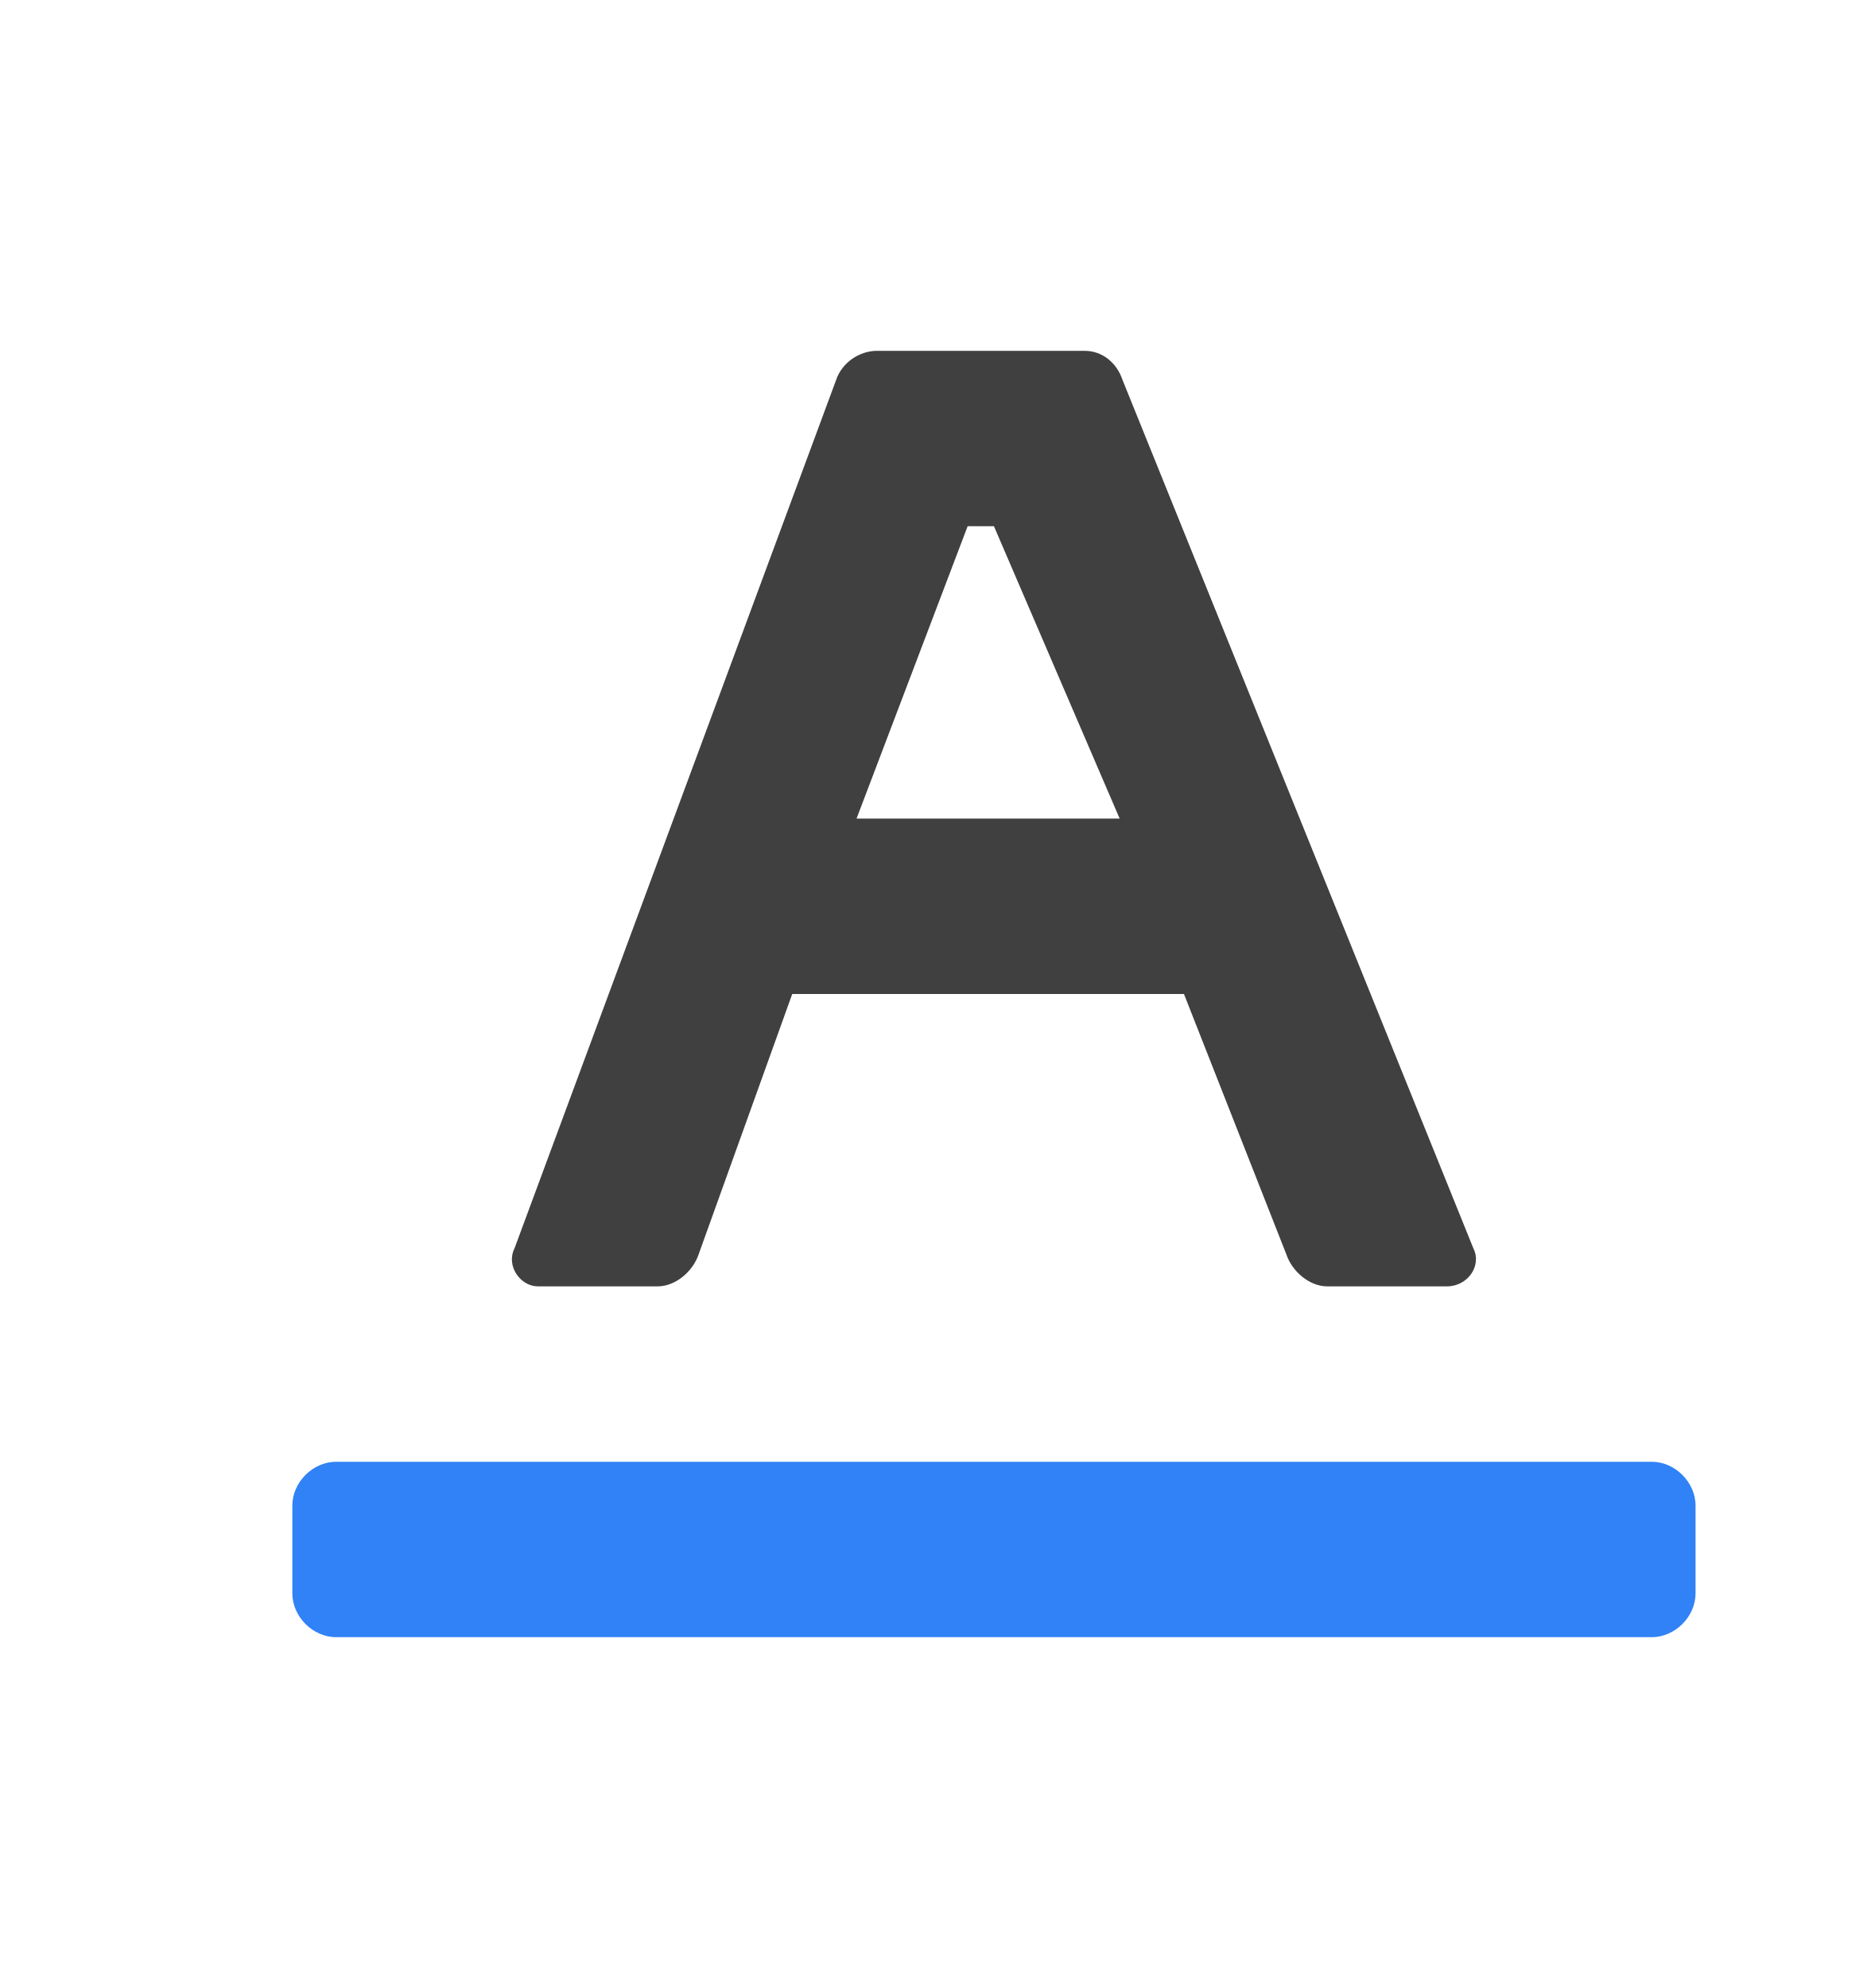
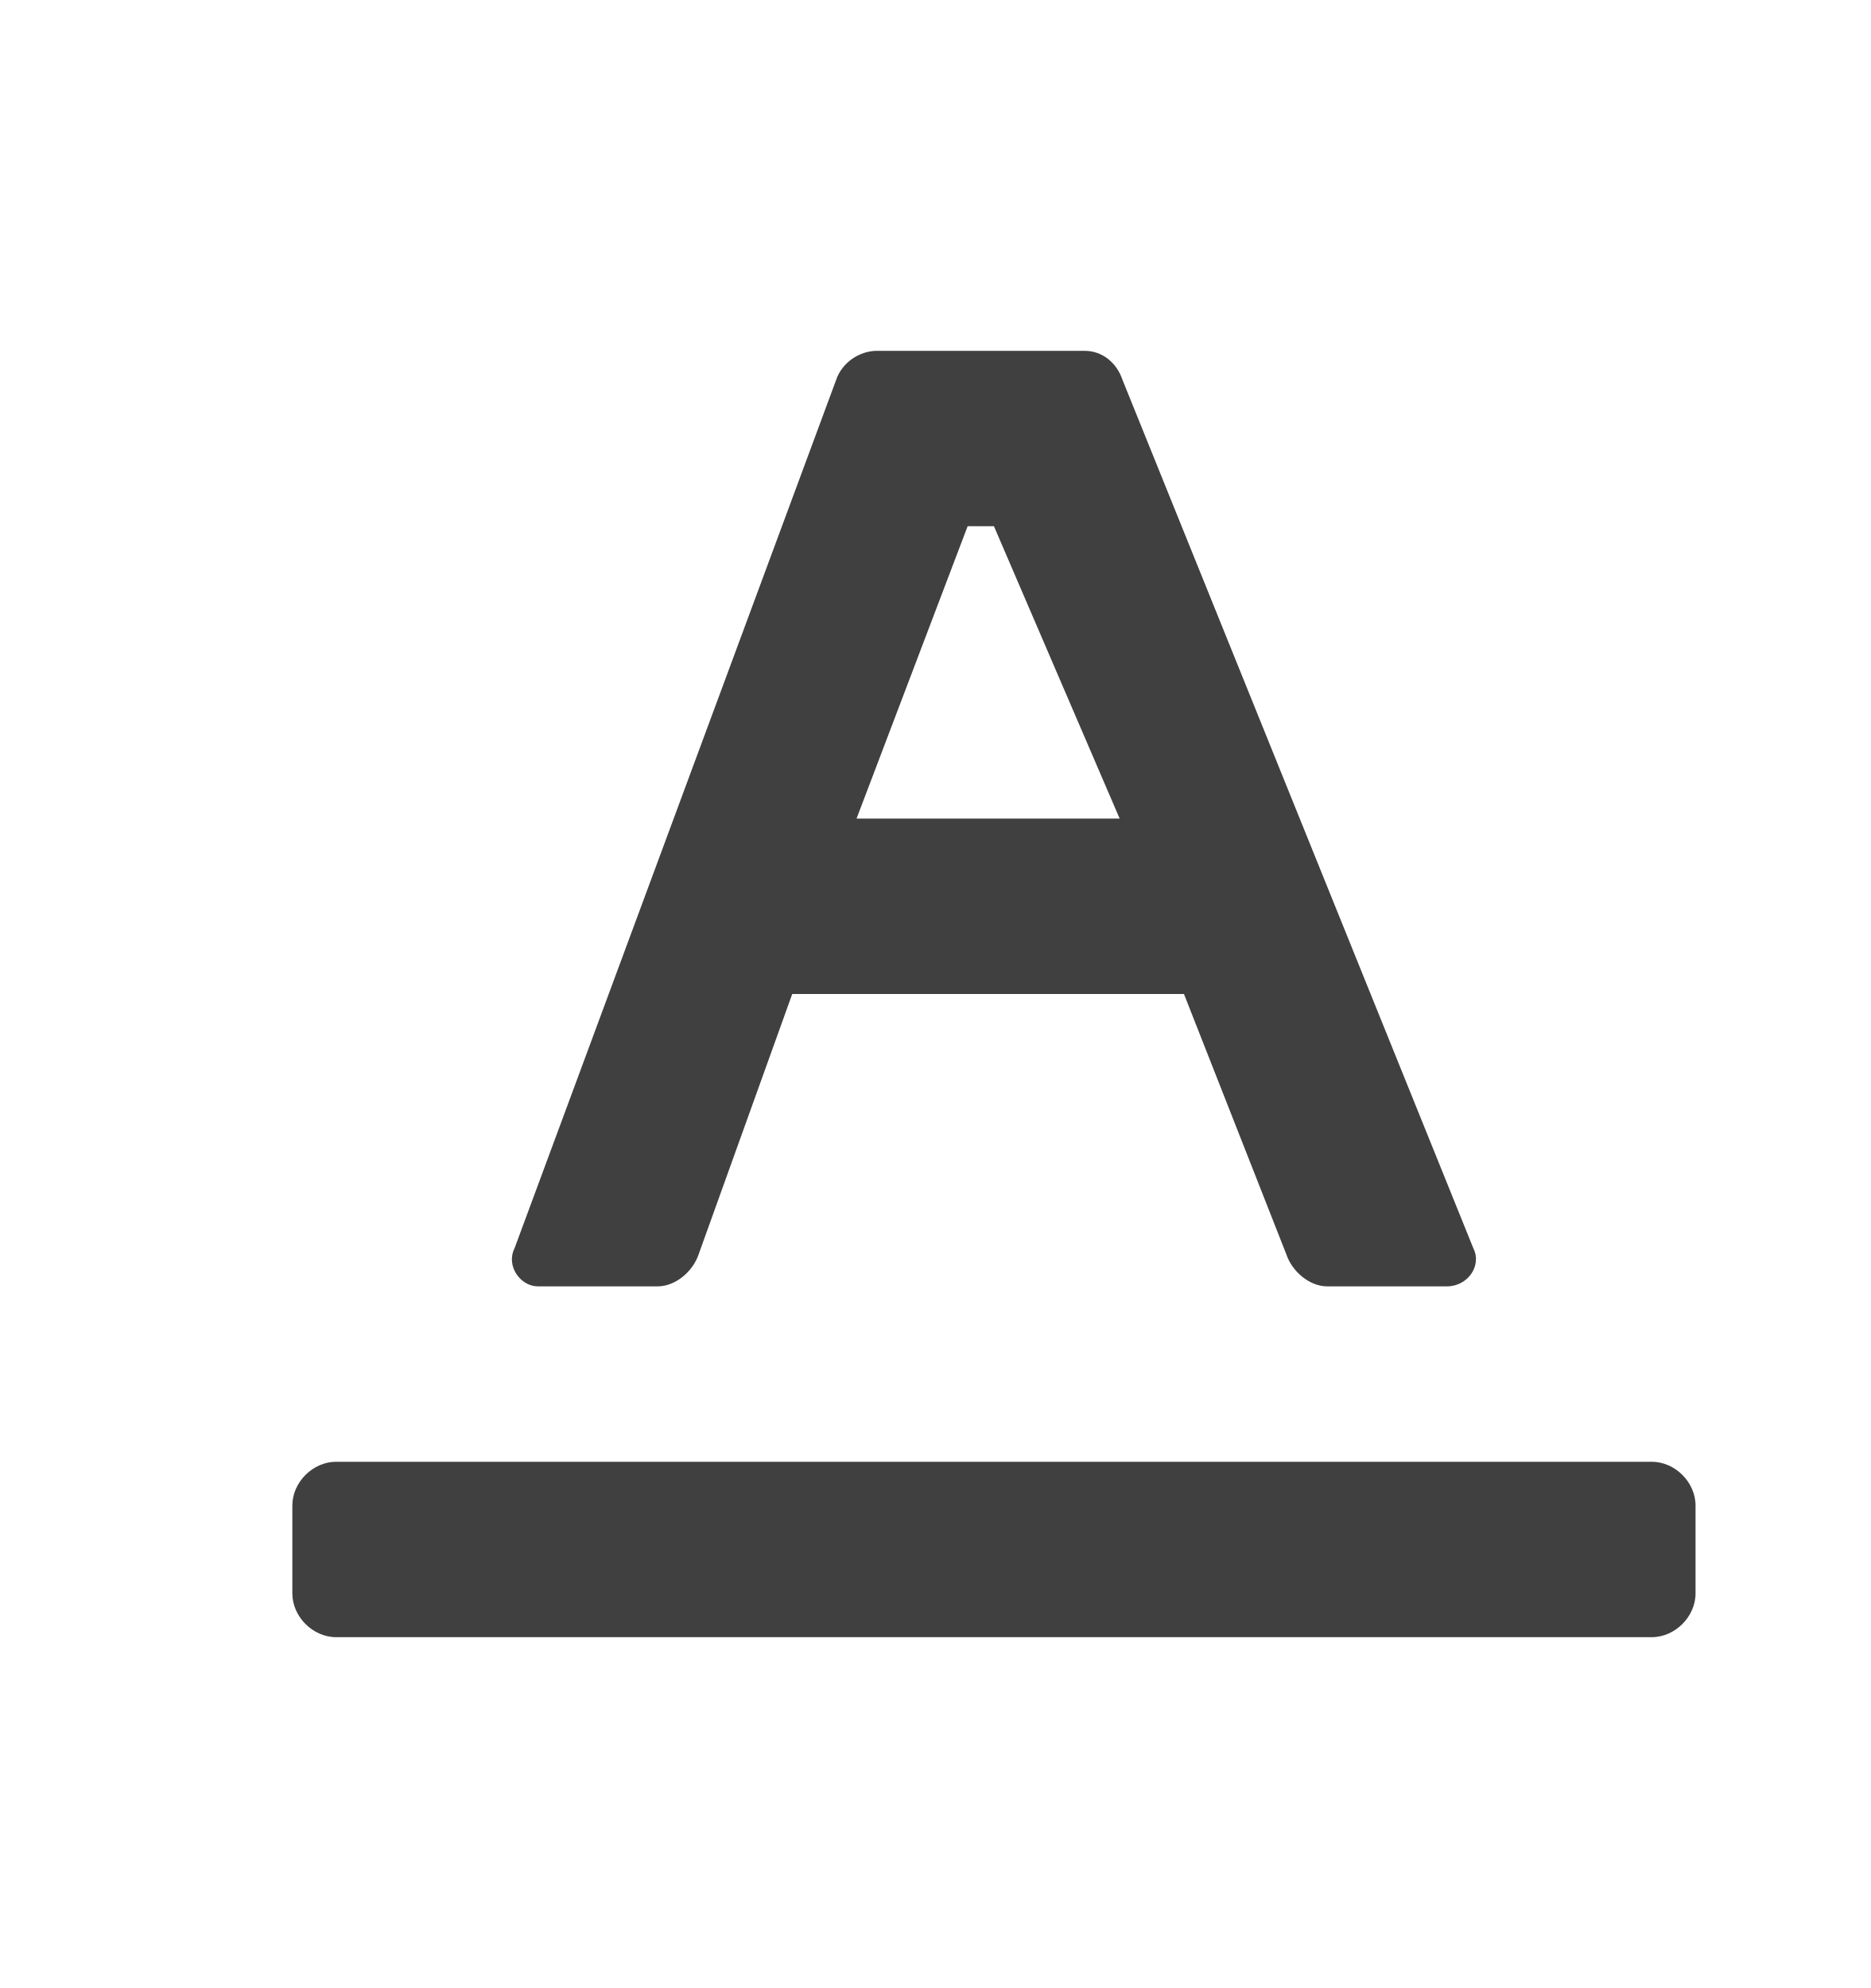
<svg xmlns="http://www.w3.org/2000/svg" width="current" height="current" viewBox="0 0 16 17" fill="none">
  <path d="M4.6 11H5.625C5.775 11 5.925 10.875 5.975 10.725L6.775 8.5H10.125L11 10.725C11.05 10.875 11.2 11 11.35 11H12.375C12.55 11 12.675 10.825 12.6 10.675L9.6 3.25C9.55 3.1 9.425 3 9.275 3H7.5C7.35 3 7.2 3.1 7.15 3.25L4.4 10.675C4.325 10.825 4.45 11 4.6 11ZM8.275 4.5H8.5L9.575 7H7.325L8.275 4.5Z" fill="#404040" />
-   <path d="M14.125 12.5H2.875C2.675 12.5 2.5 12.675 2.5 12.875V13.625C2.5 13.825 2.675 14 2.875 14H14.125C14.325 14 14.5 13.825 14.5 13.625V12.875C14.5 12.675 14.325 12.5 14.125 12.5Z" fill="#3182F6" />
+   <path d="M14.125 12.5H2.875C2.675 12.5 2.5 12.675 2.5 12.875V13.625C2.5 13.825 2.675 14 2.875 14H14.125C14.325 14 14.5 13.825 14.5 13.625V12.875C14.5 12.675 14.325 12.5 14.125 12.5Z" fill="#404040" />
</svg>
